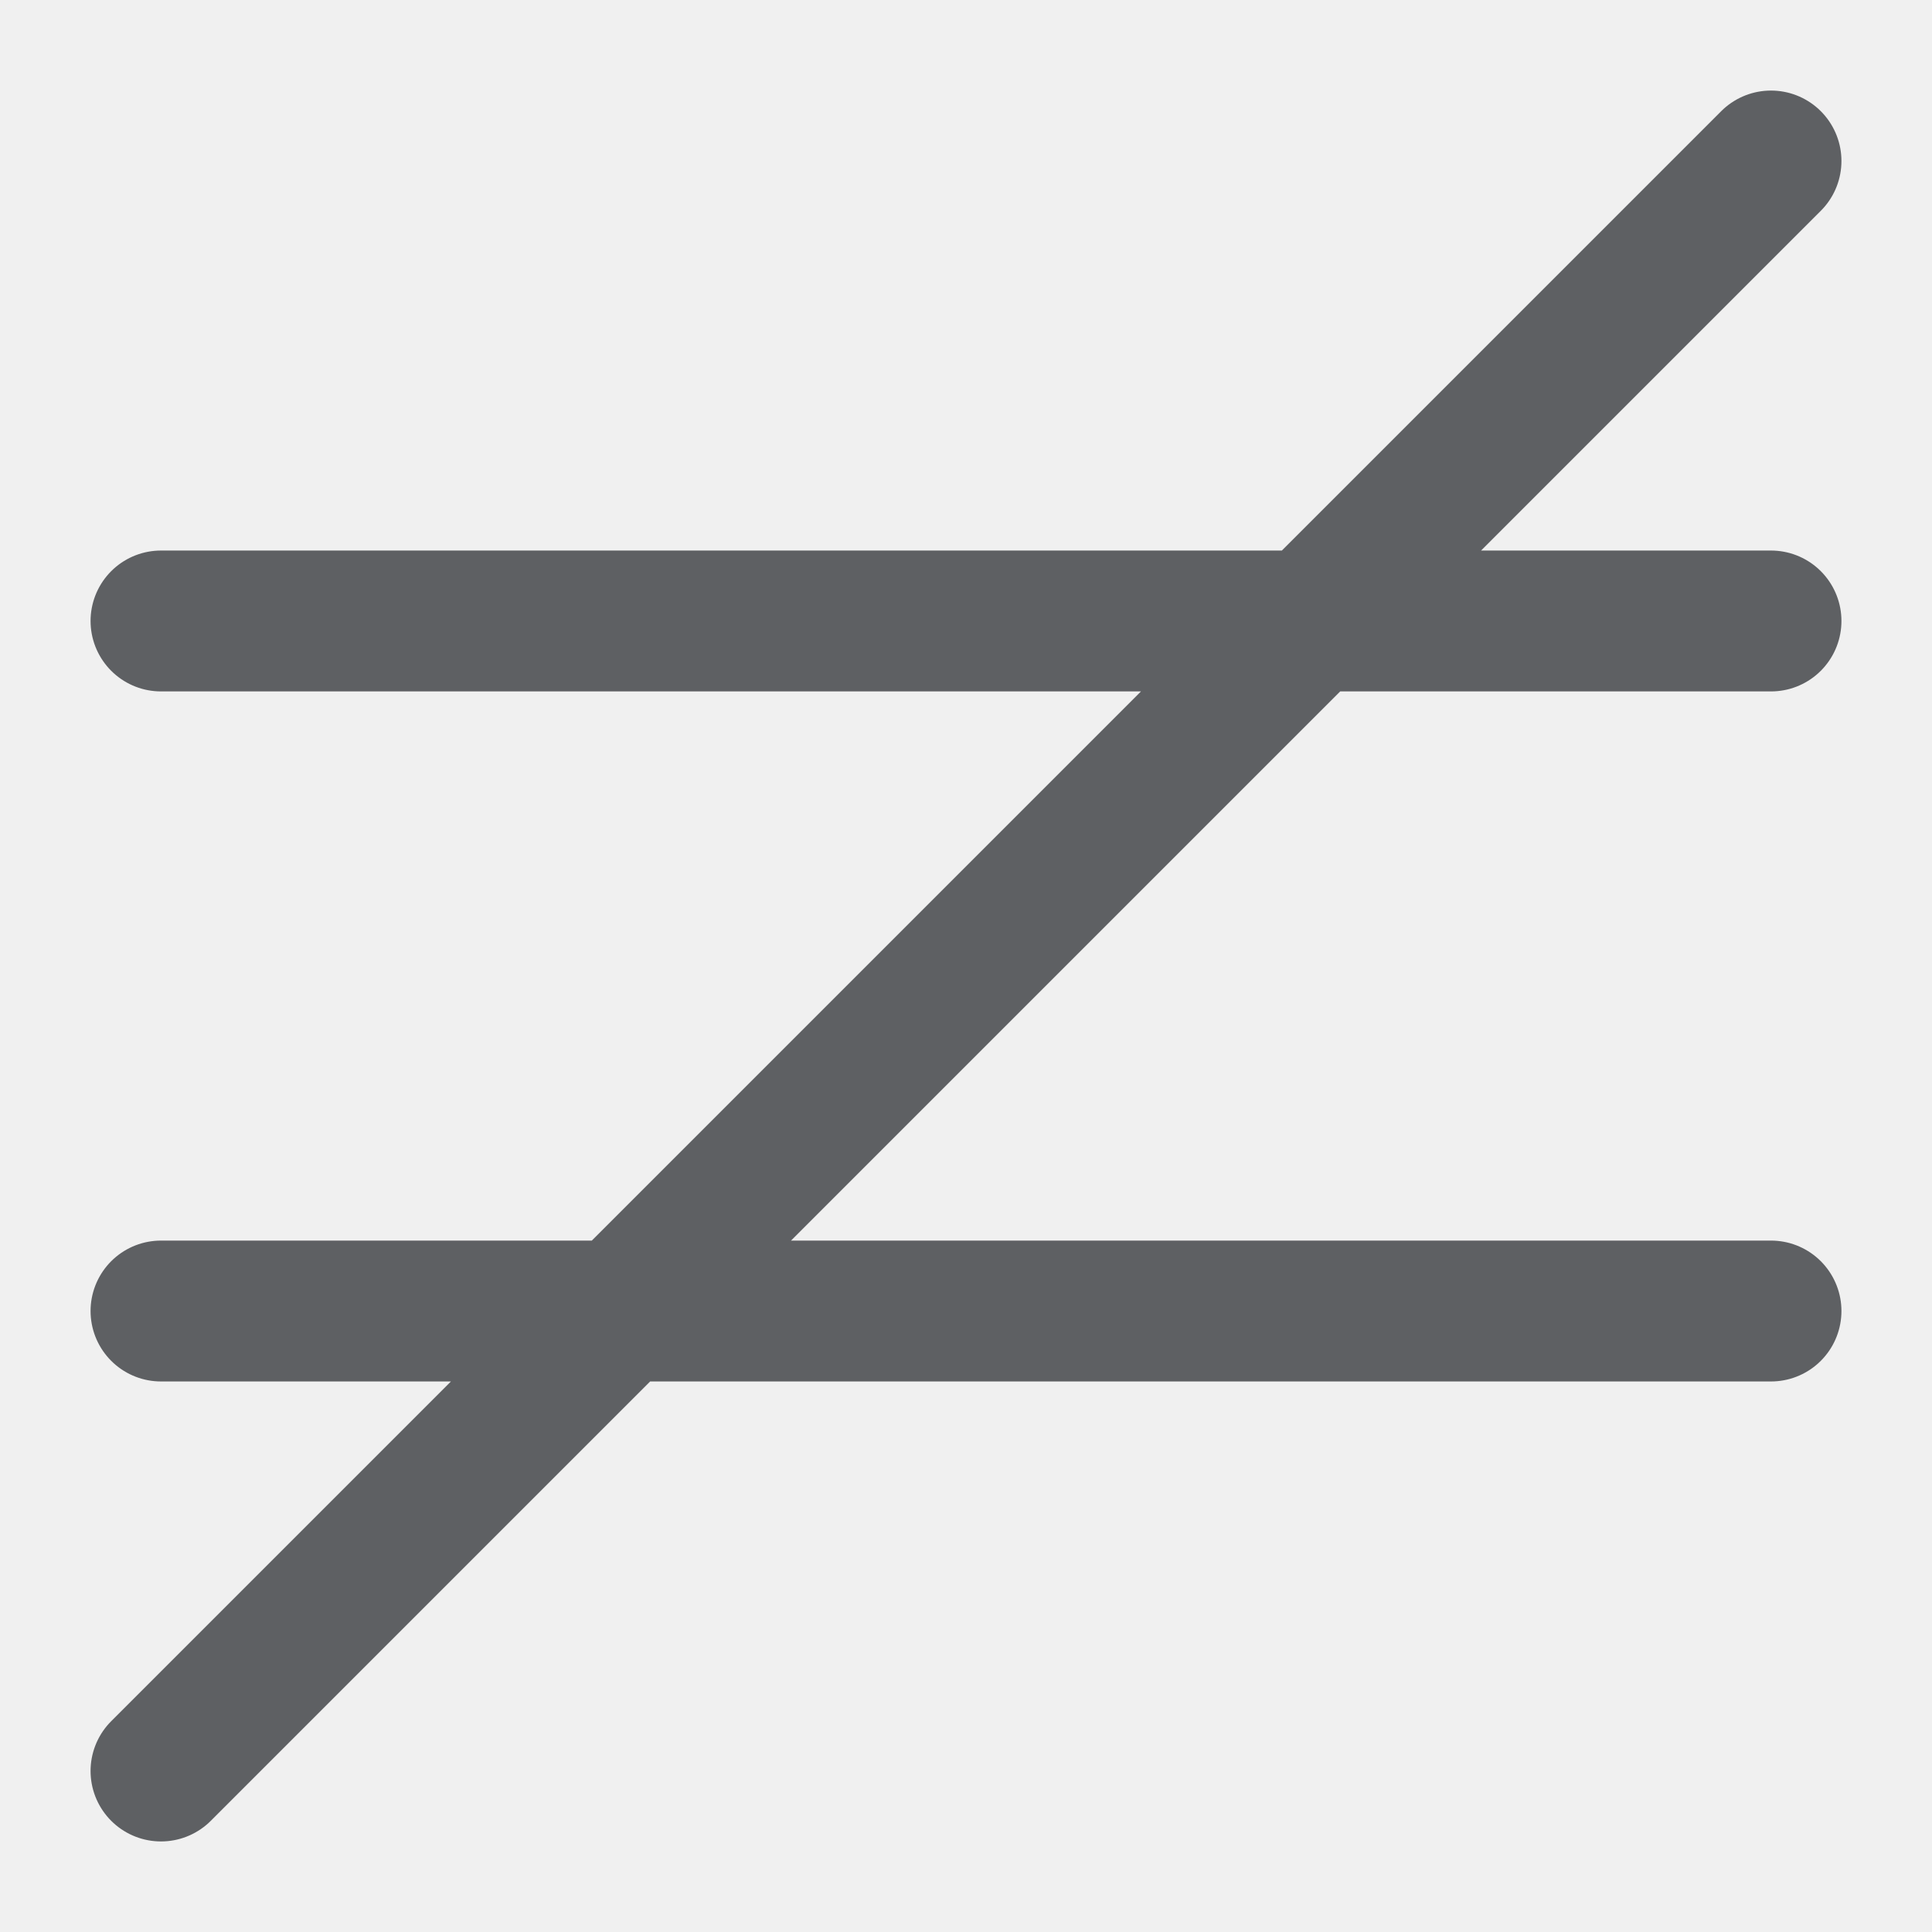
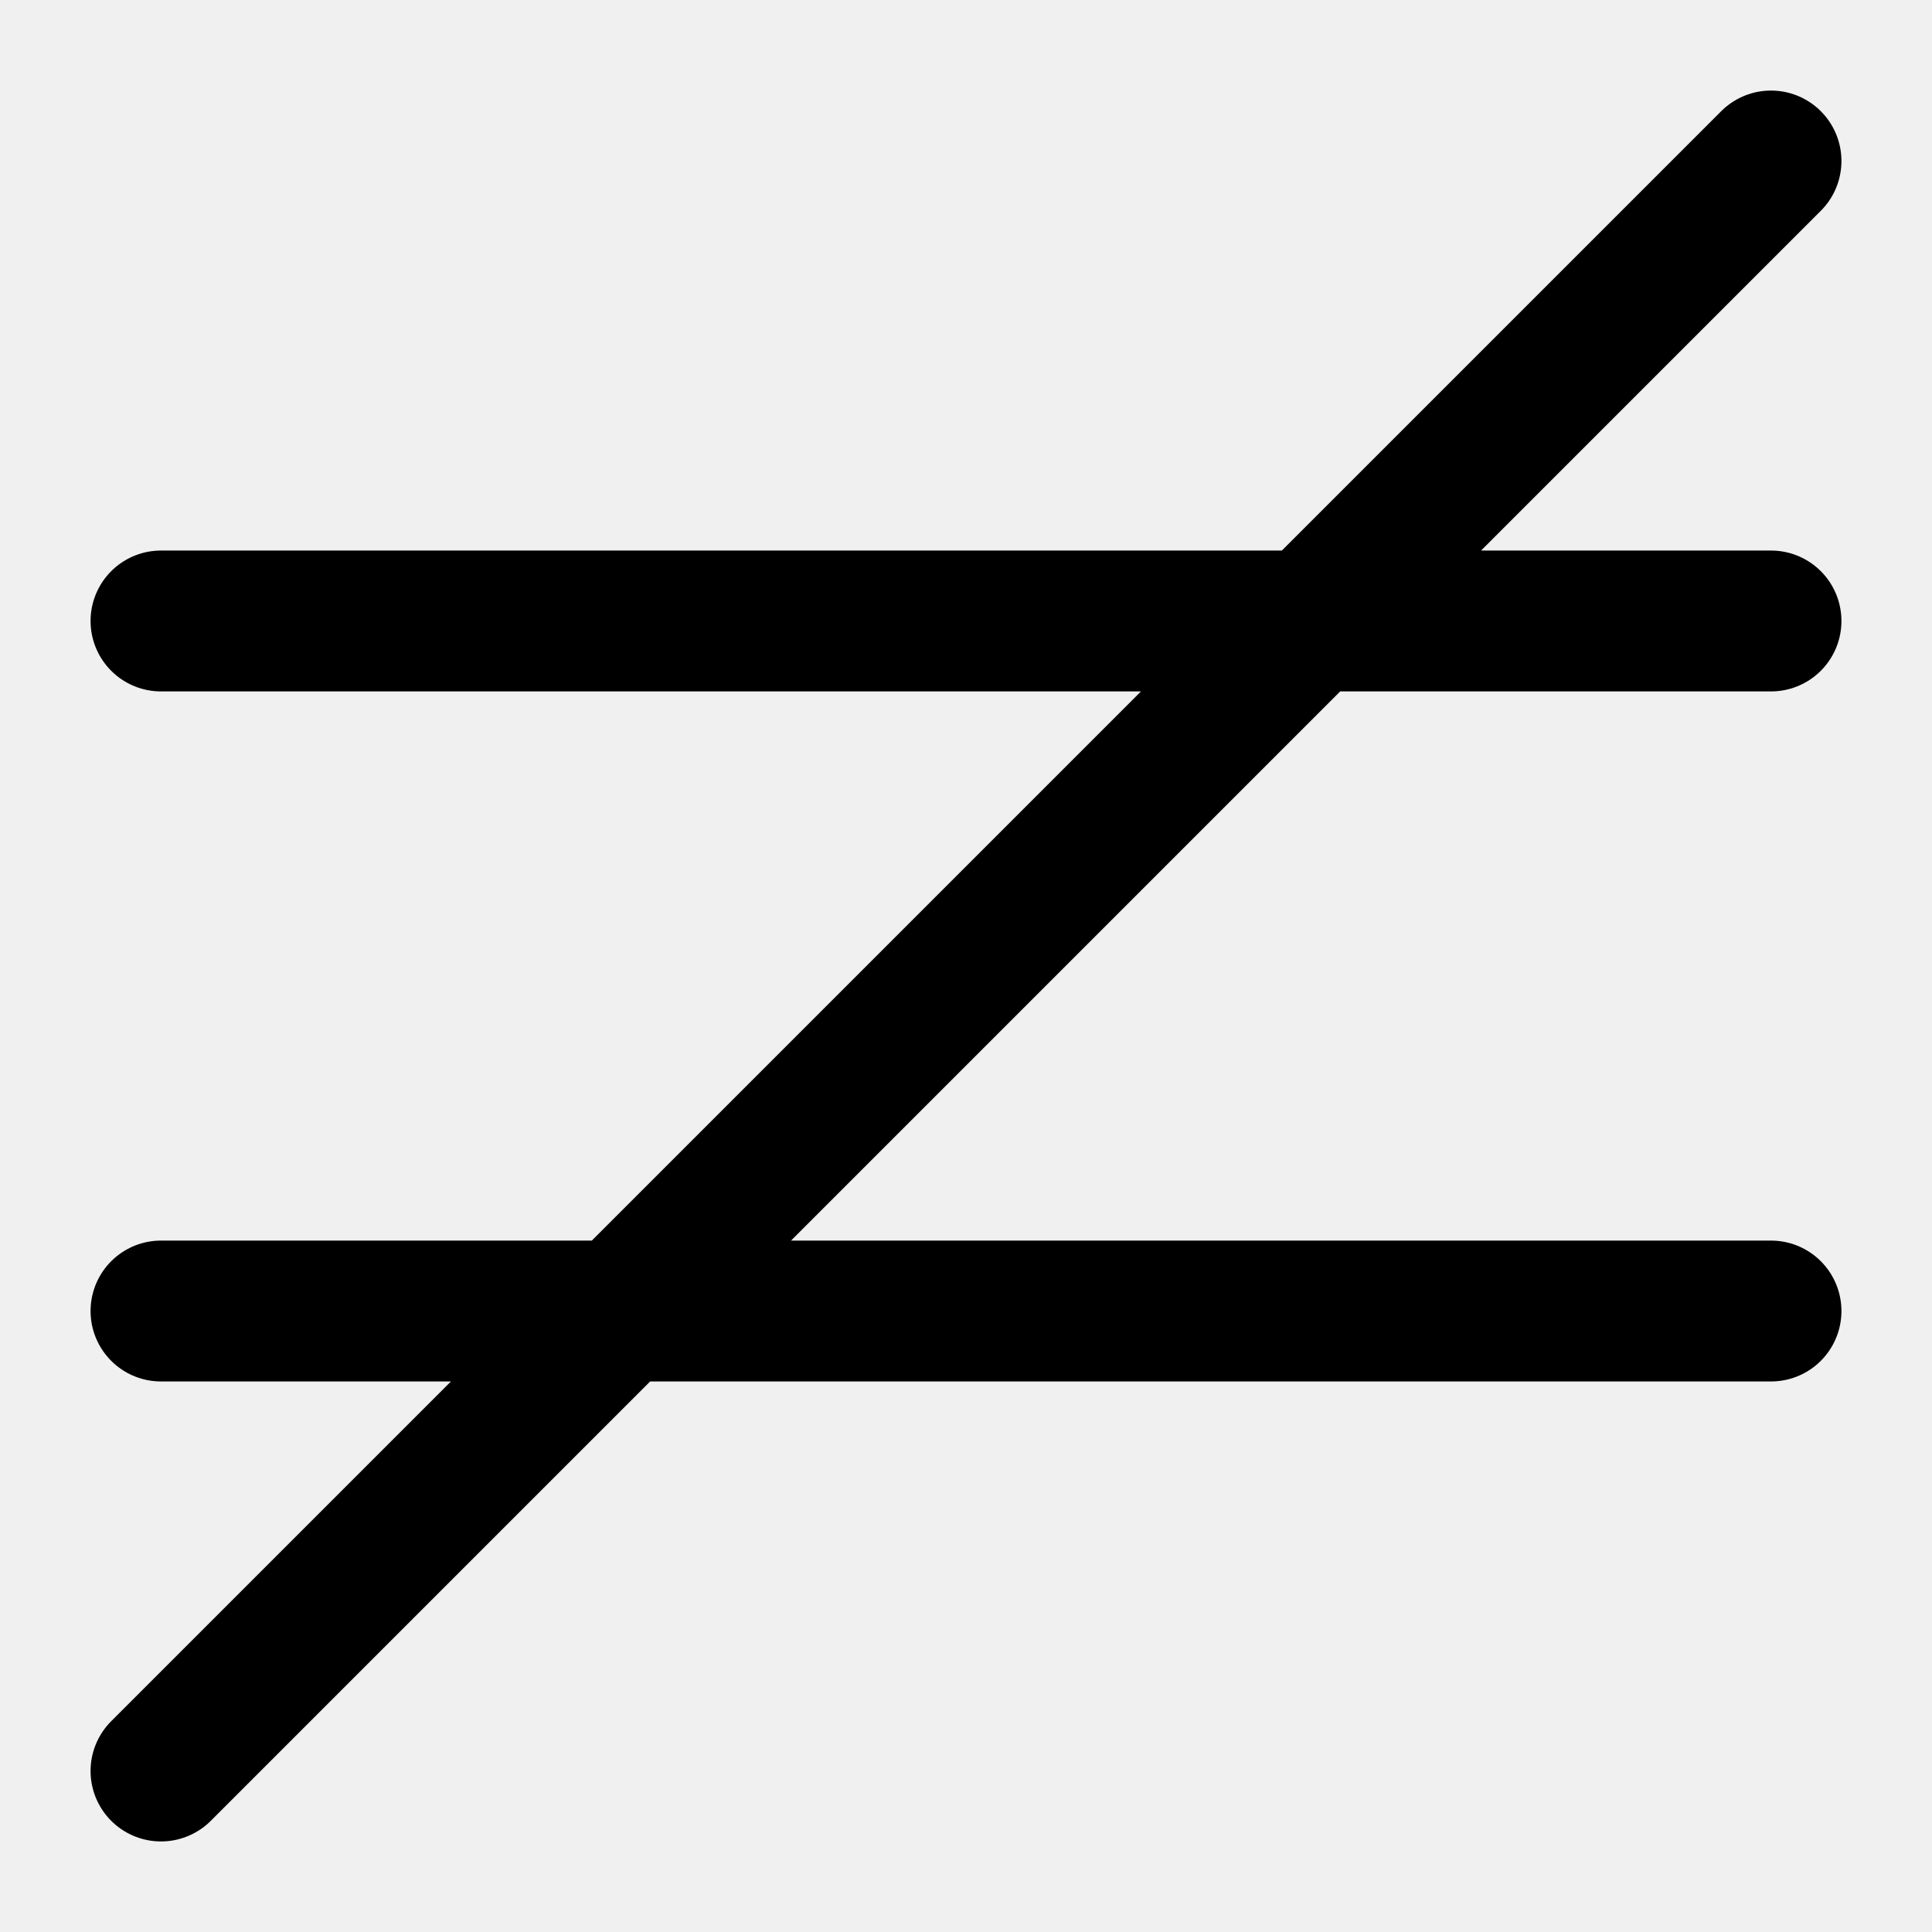
<svg xmlns="http://www.w3.org/2000/svg" width="24" height="24" viewBox="0 0 24 24" fill="none">
  <g clip-path="url(#clip0_1496_70474)">
-     <path d="M2 7.714H22M2 16.286H22M22 2L2 22" stroke="#5E6063" stroke-width="1.75" stroke-linecap="round" stroke-linejoin="round" />
+     <path d="M2 7.714H22M2 16.286H22M22 2L2 22" stroke="currentColor" stroke-width="1.75" stroke-linecap="round" stroke-linejoin="round" />
  </g>
  <defs>
    <clipPath id="clip0_1496_70474">
-       <rect width="24" height="24" fill="white" />
+       <rect width="24" height="24" fill="currentColor" />
    </clipPath>
  </defs>
</svg>
